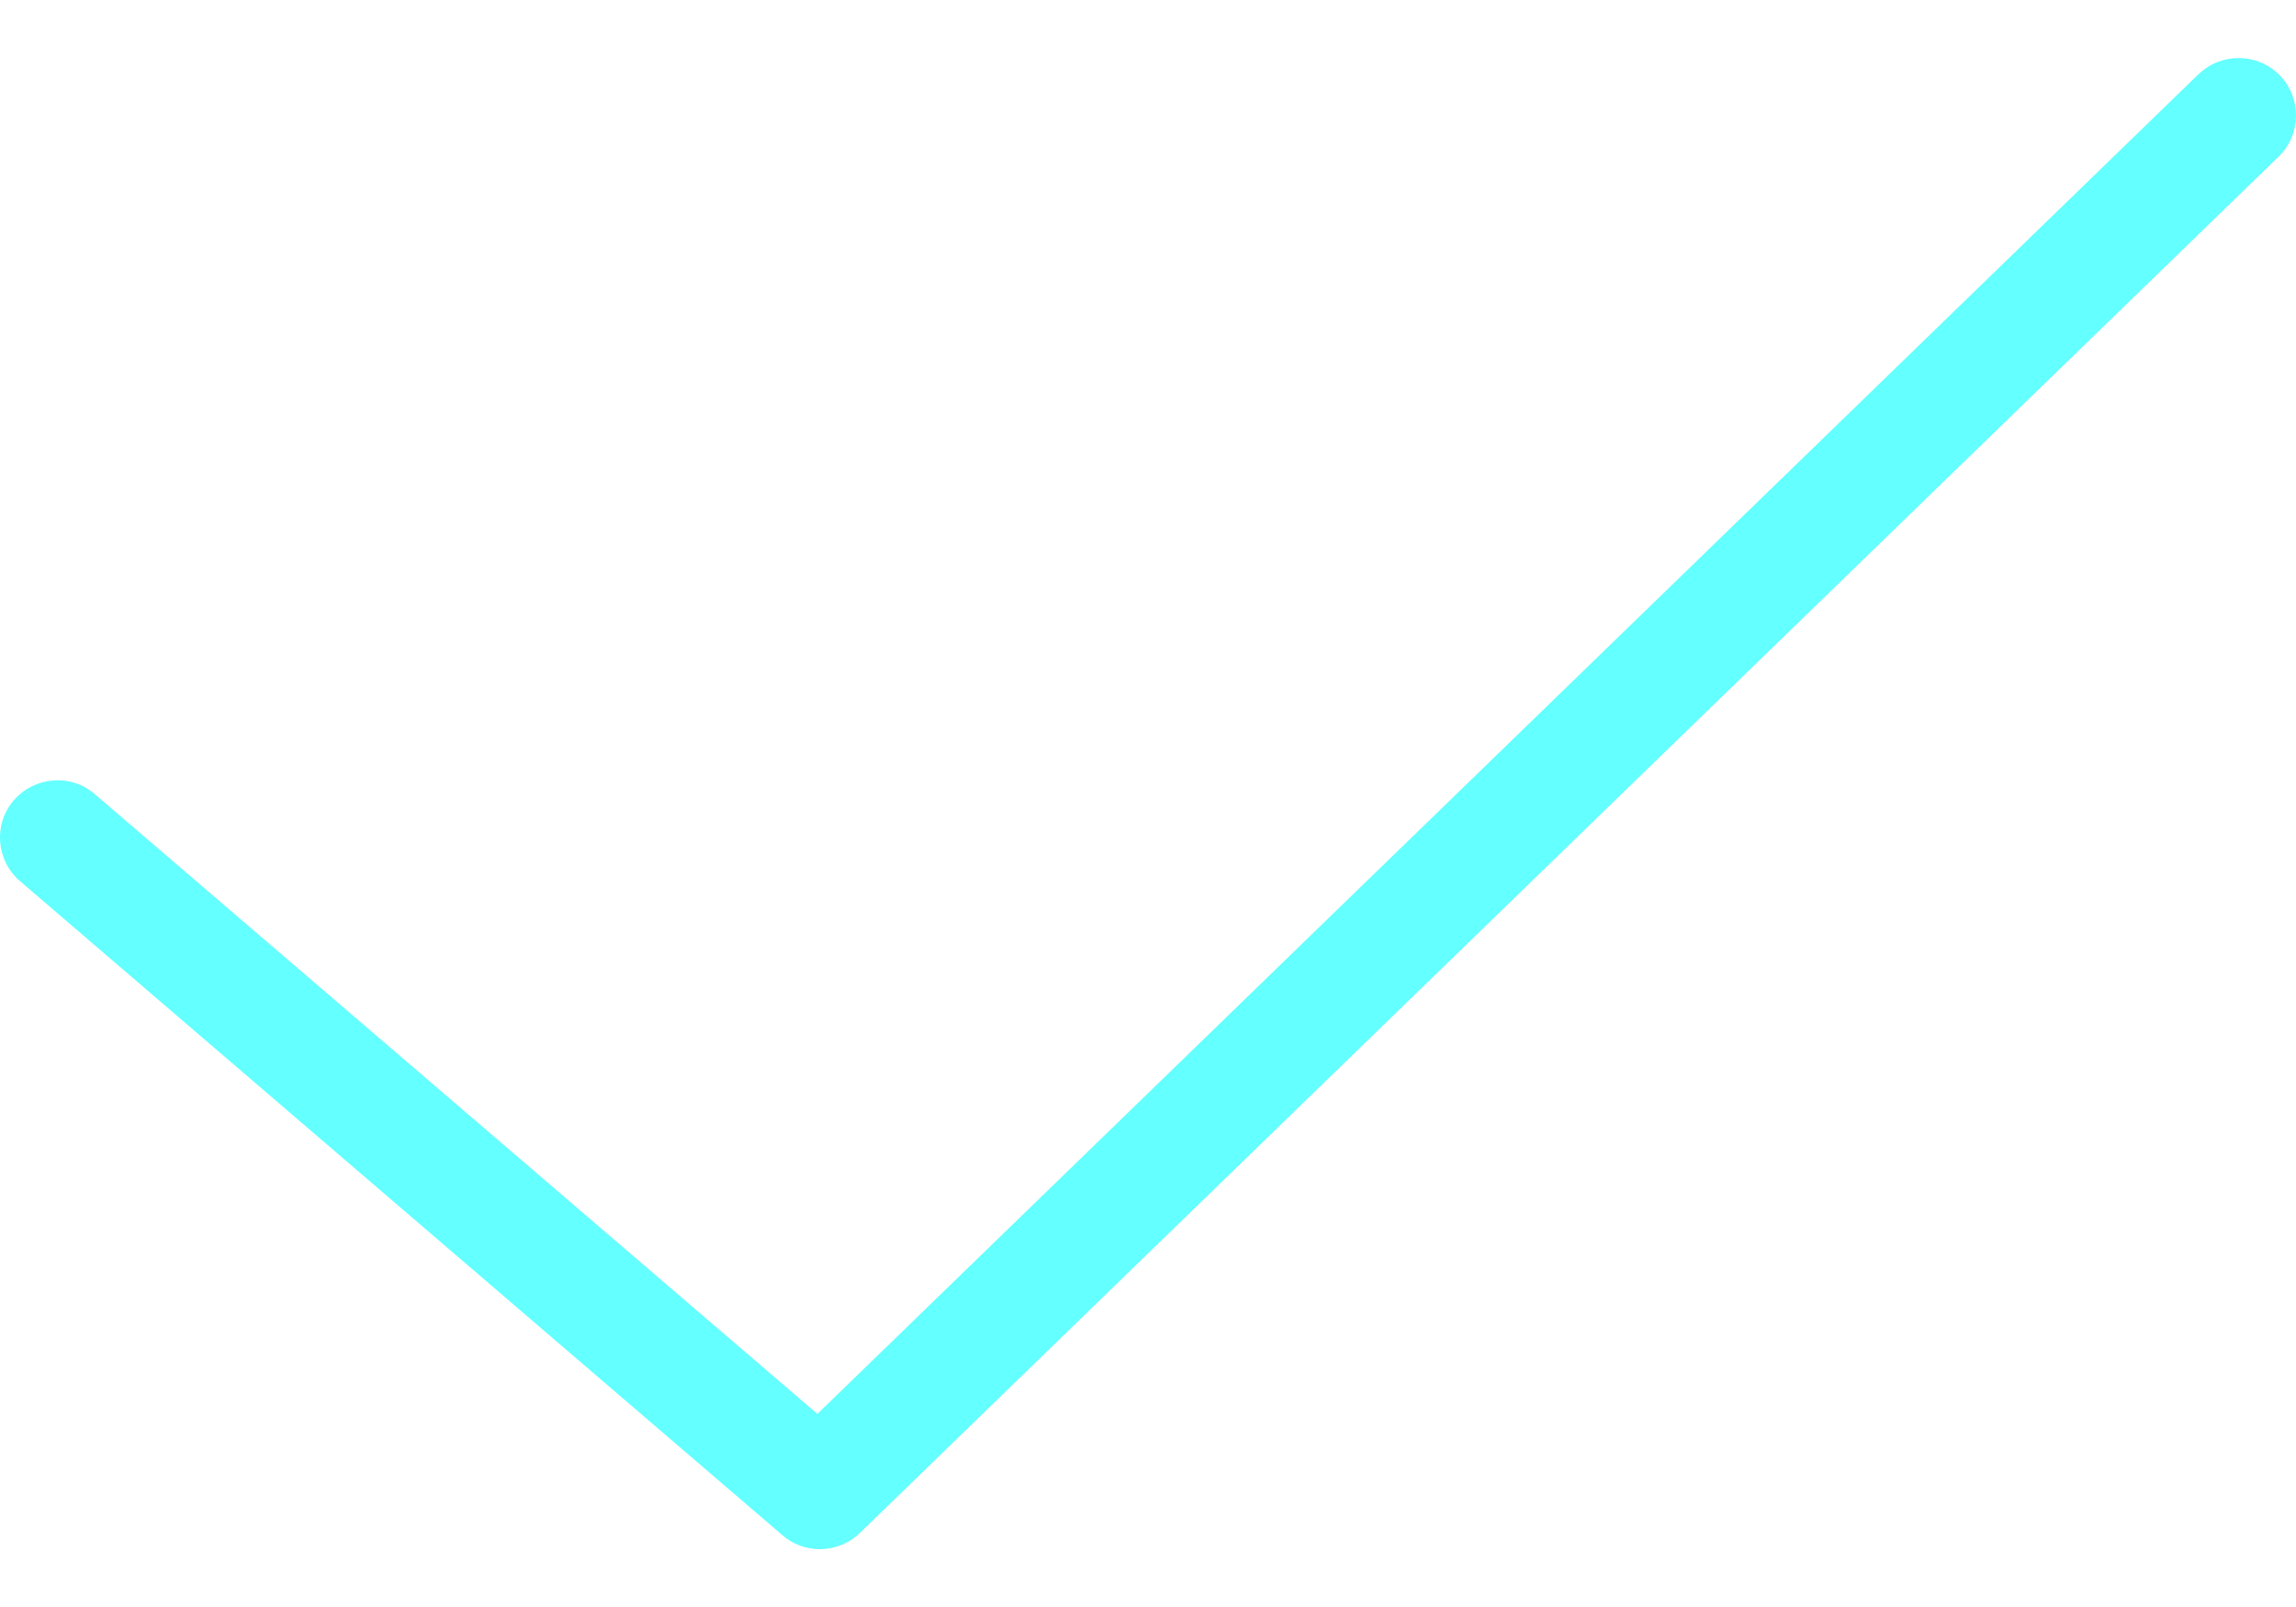
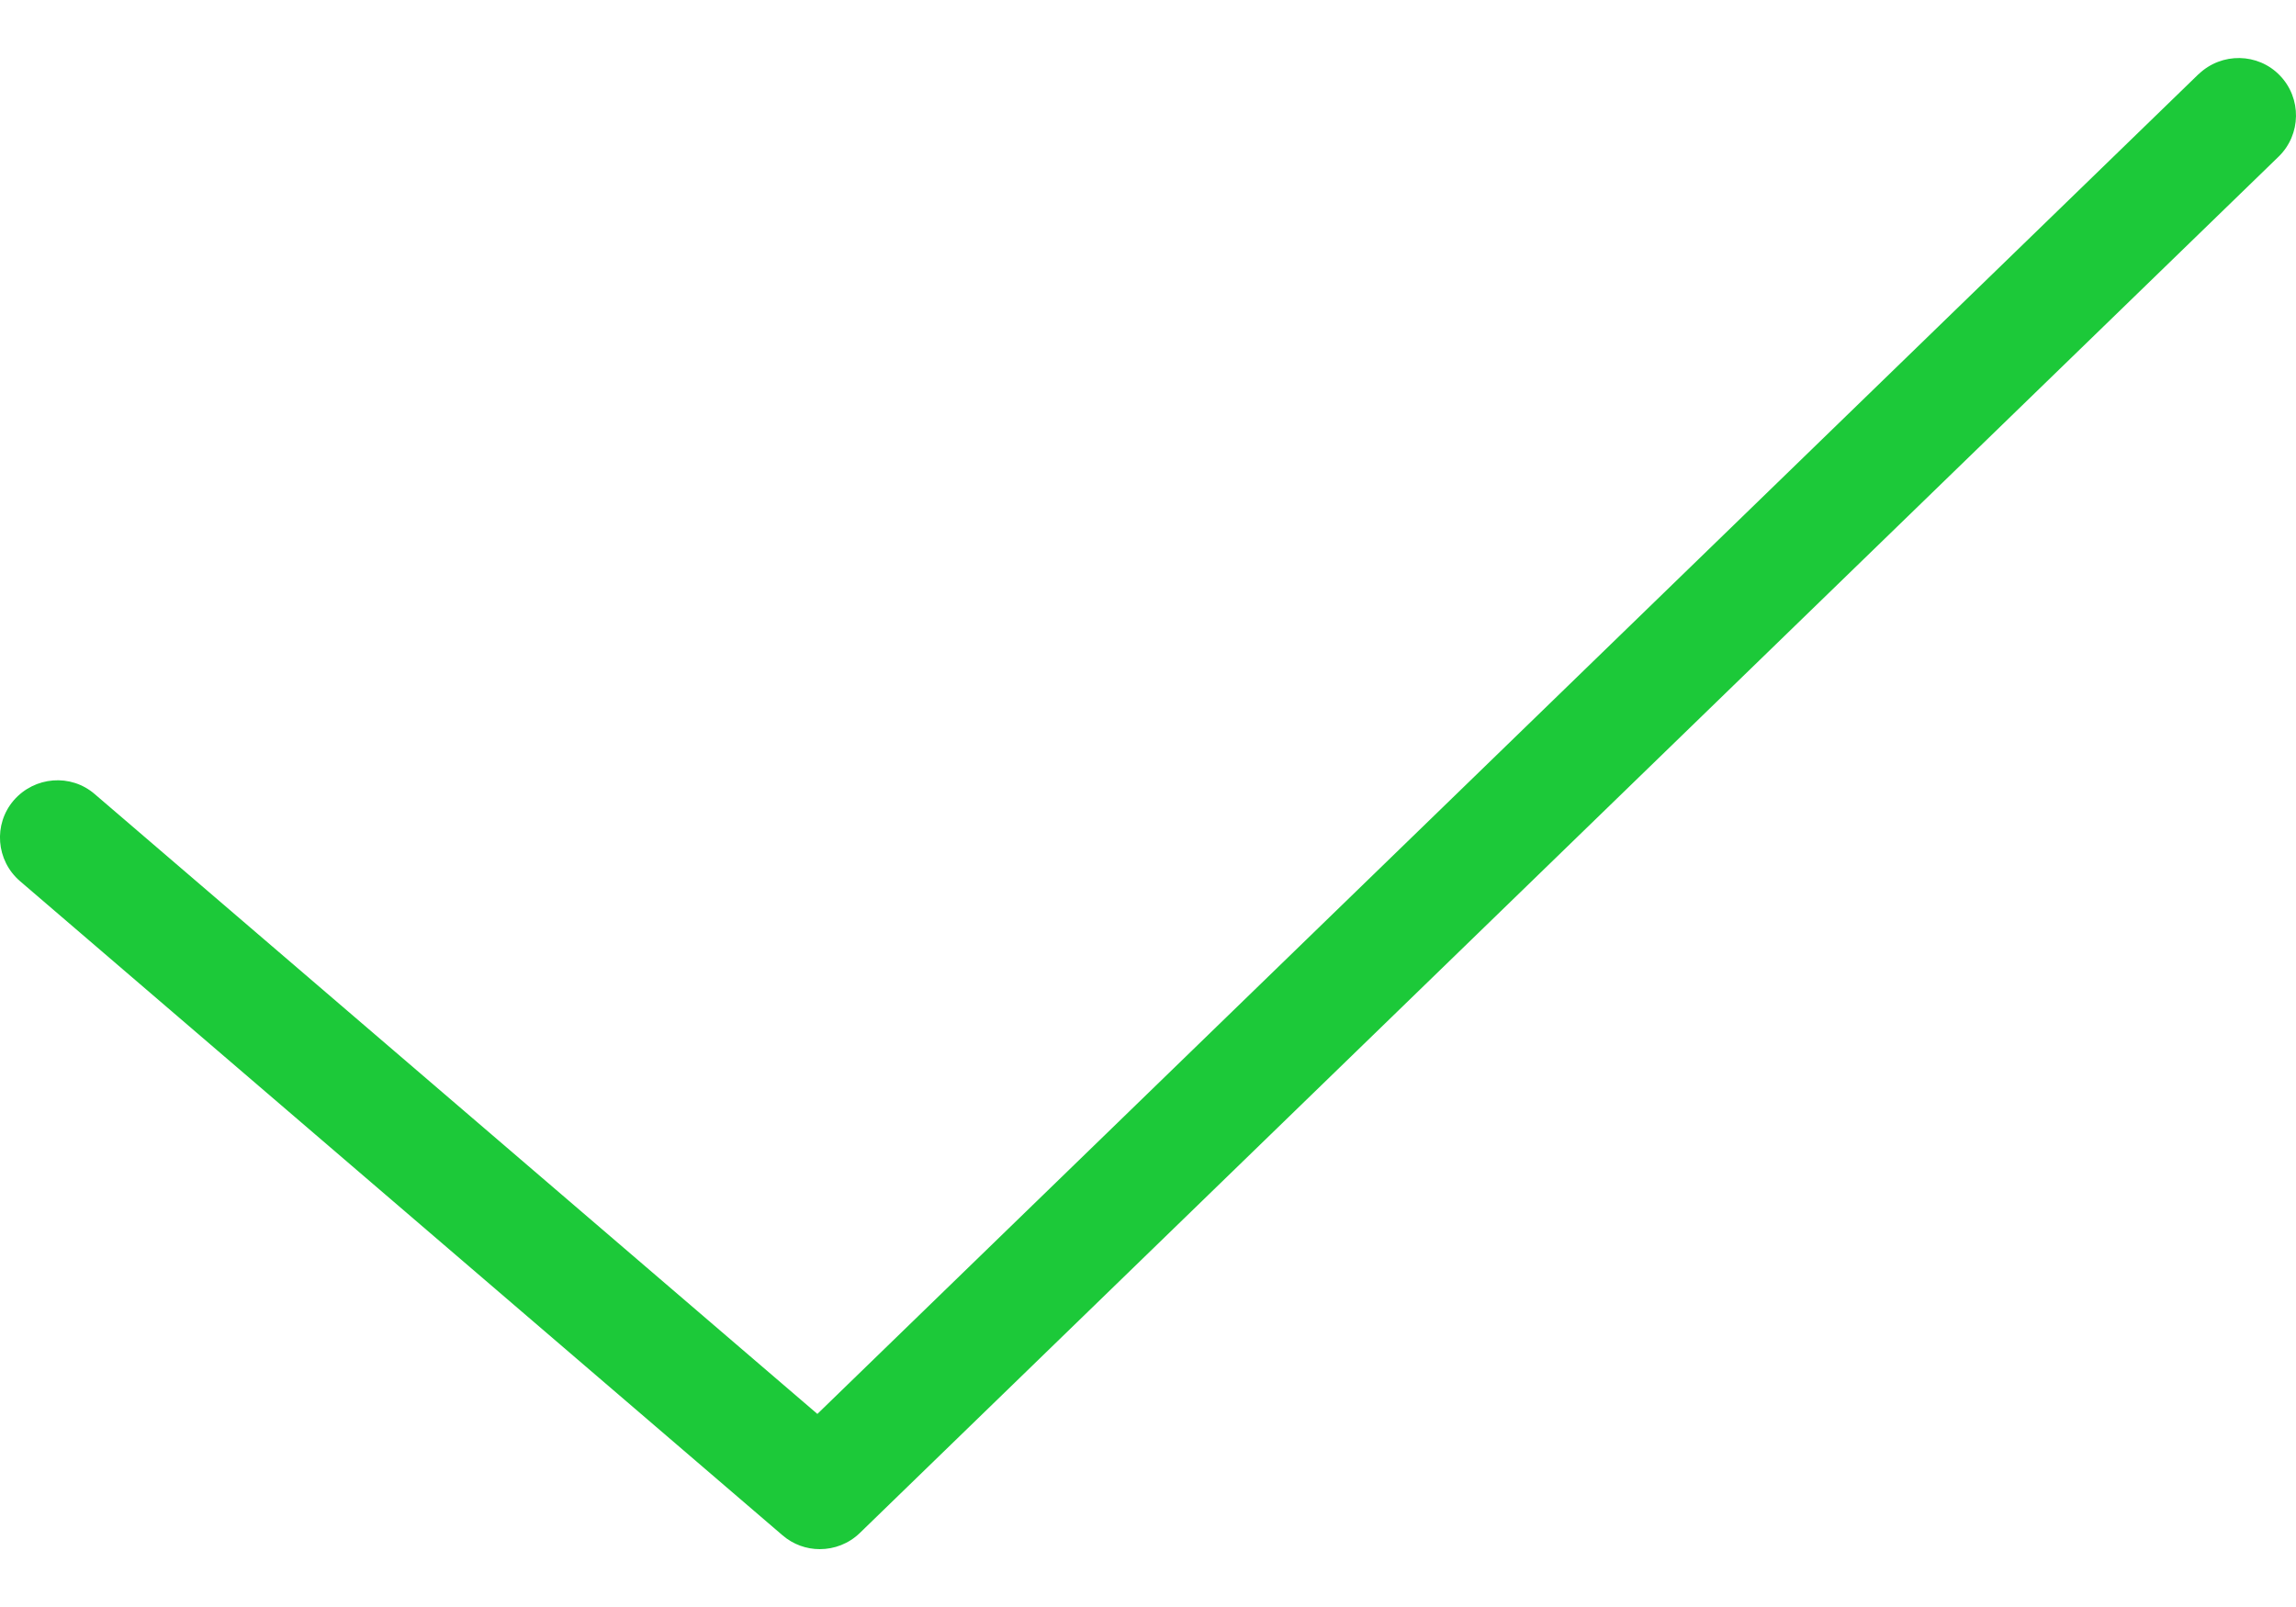
<svg xmlns="http://www.w3.org/2000/svg" width="20" height="14" viewBox="0 0 20 14" fill="none">
-   <path d="M19.151 0.646L7.12 12.318L0.825 6.918C0.617 6.738 0.302 6.763 0.12 6.972C-0.06 7.181 -0.035 7.497 0.175 7.677L6.816 13.375C6.91 13.456 7.025 13.496 7.141 13.496C7.267 13.496 7.393 13.449 7.49 13.355L19.849 1.364C20.046 1.172 20.051 0.855 19.859 0.657C19.669 0.46 19.352 0.454 19.152 0.646H19.151Z" fill="#64FFFF " />
+   <path d="M19.151 0.646L7.12 12.318L0.825 6.918C0.617 6.738 0.302 6.763 0.12 6.972C-0.06 7.181 -0.035 7.497 0.175 7.677L6.816 13.375C6.91 13.456 7.025 13.496 7.141 13.496C7.267 13.496 7.393 13.449 7.49 13.355L19.849 1.364C20.046 1.172 20.051 0.855 19.859 0.657C19.669 0.46 19.352 0.454 19.152 0.646H19.151Z" fill="#1CC939 " />
</svg>
